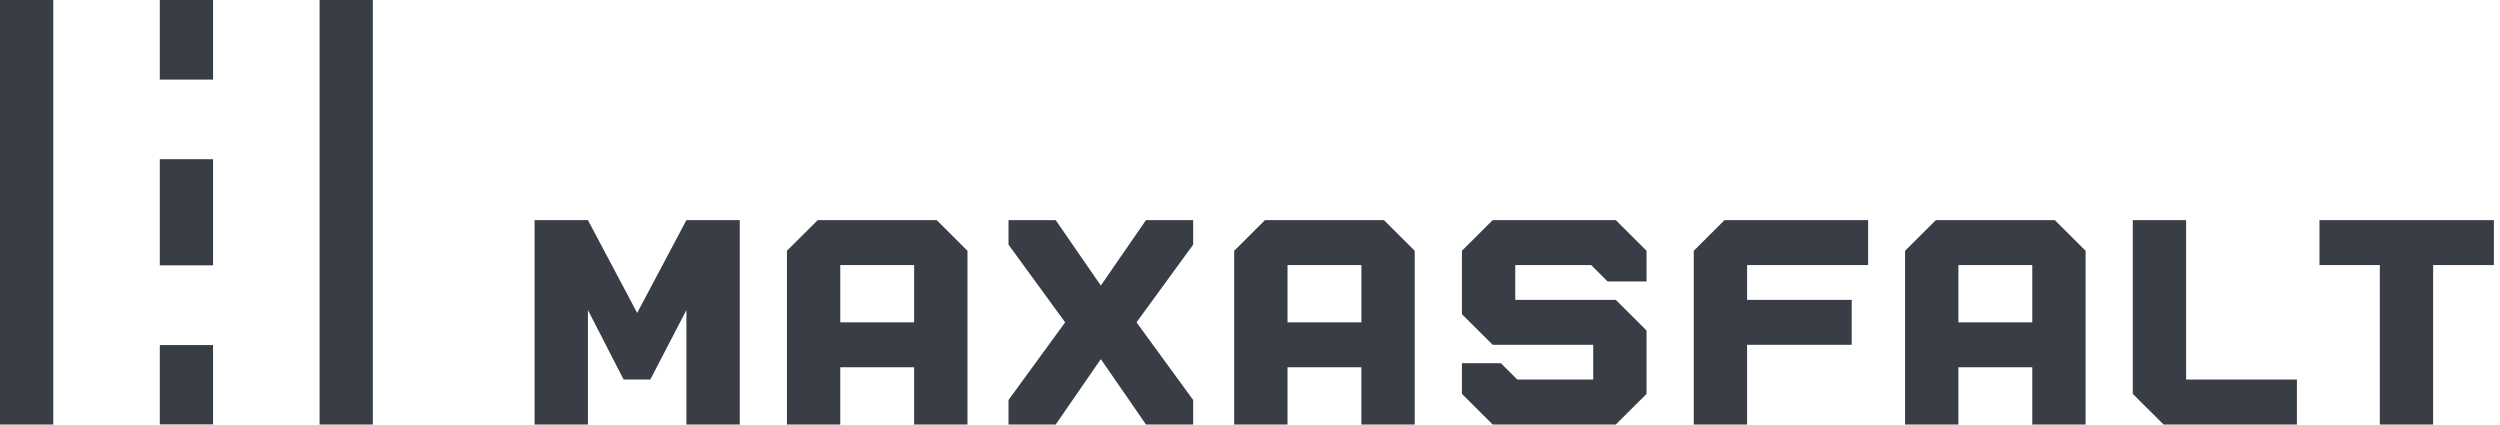
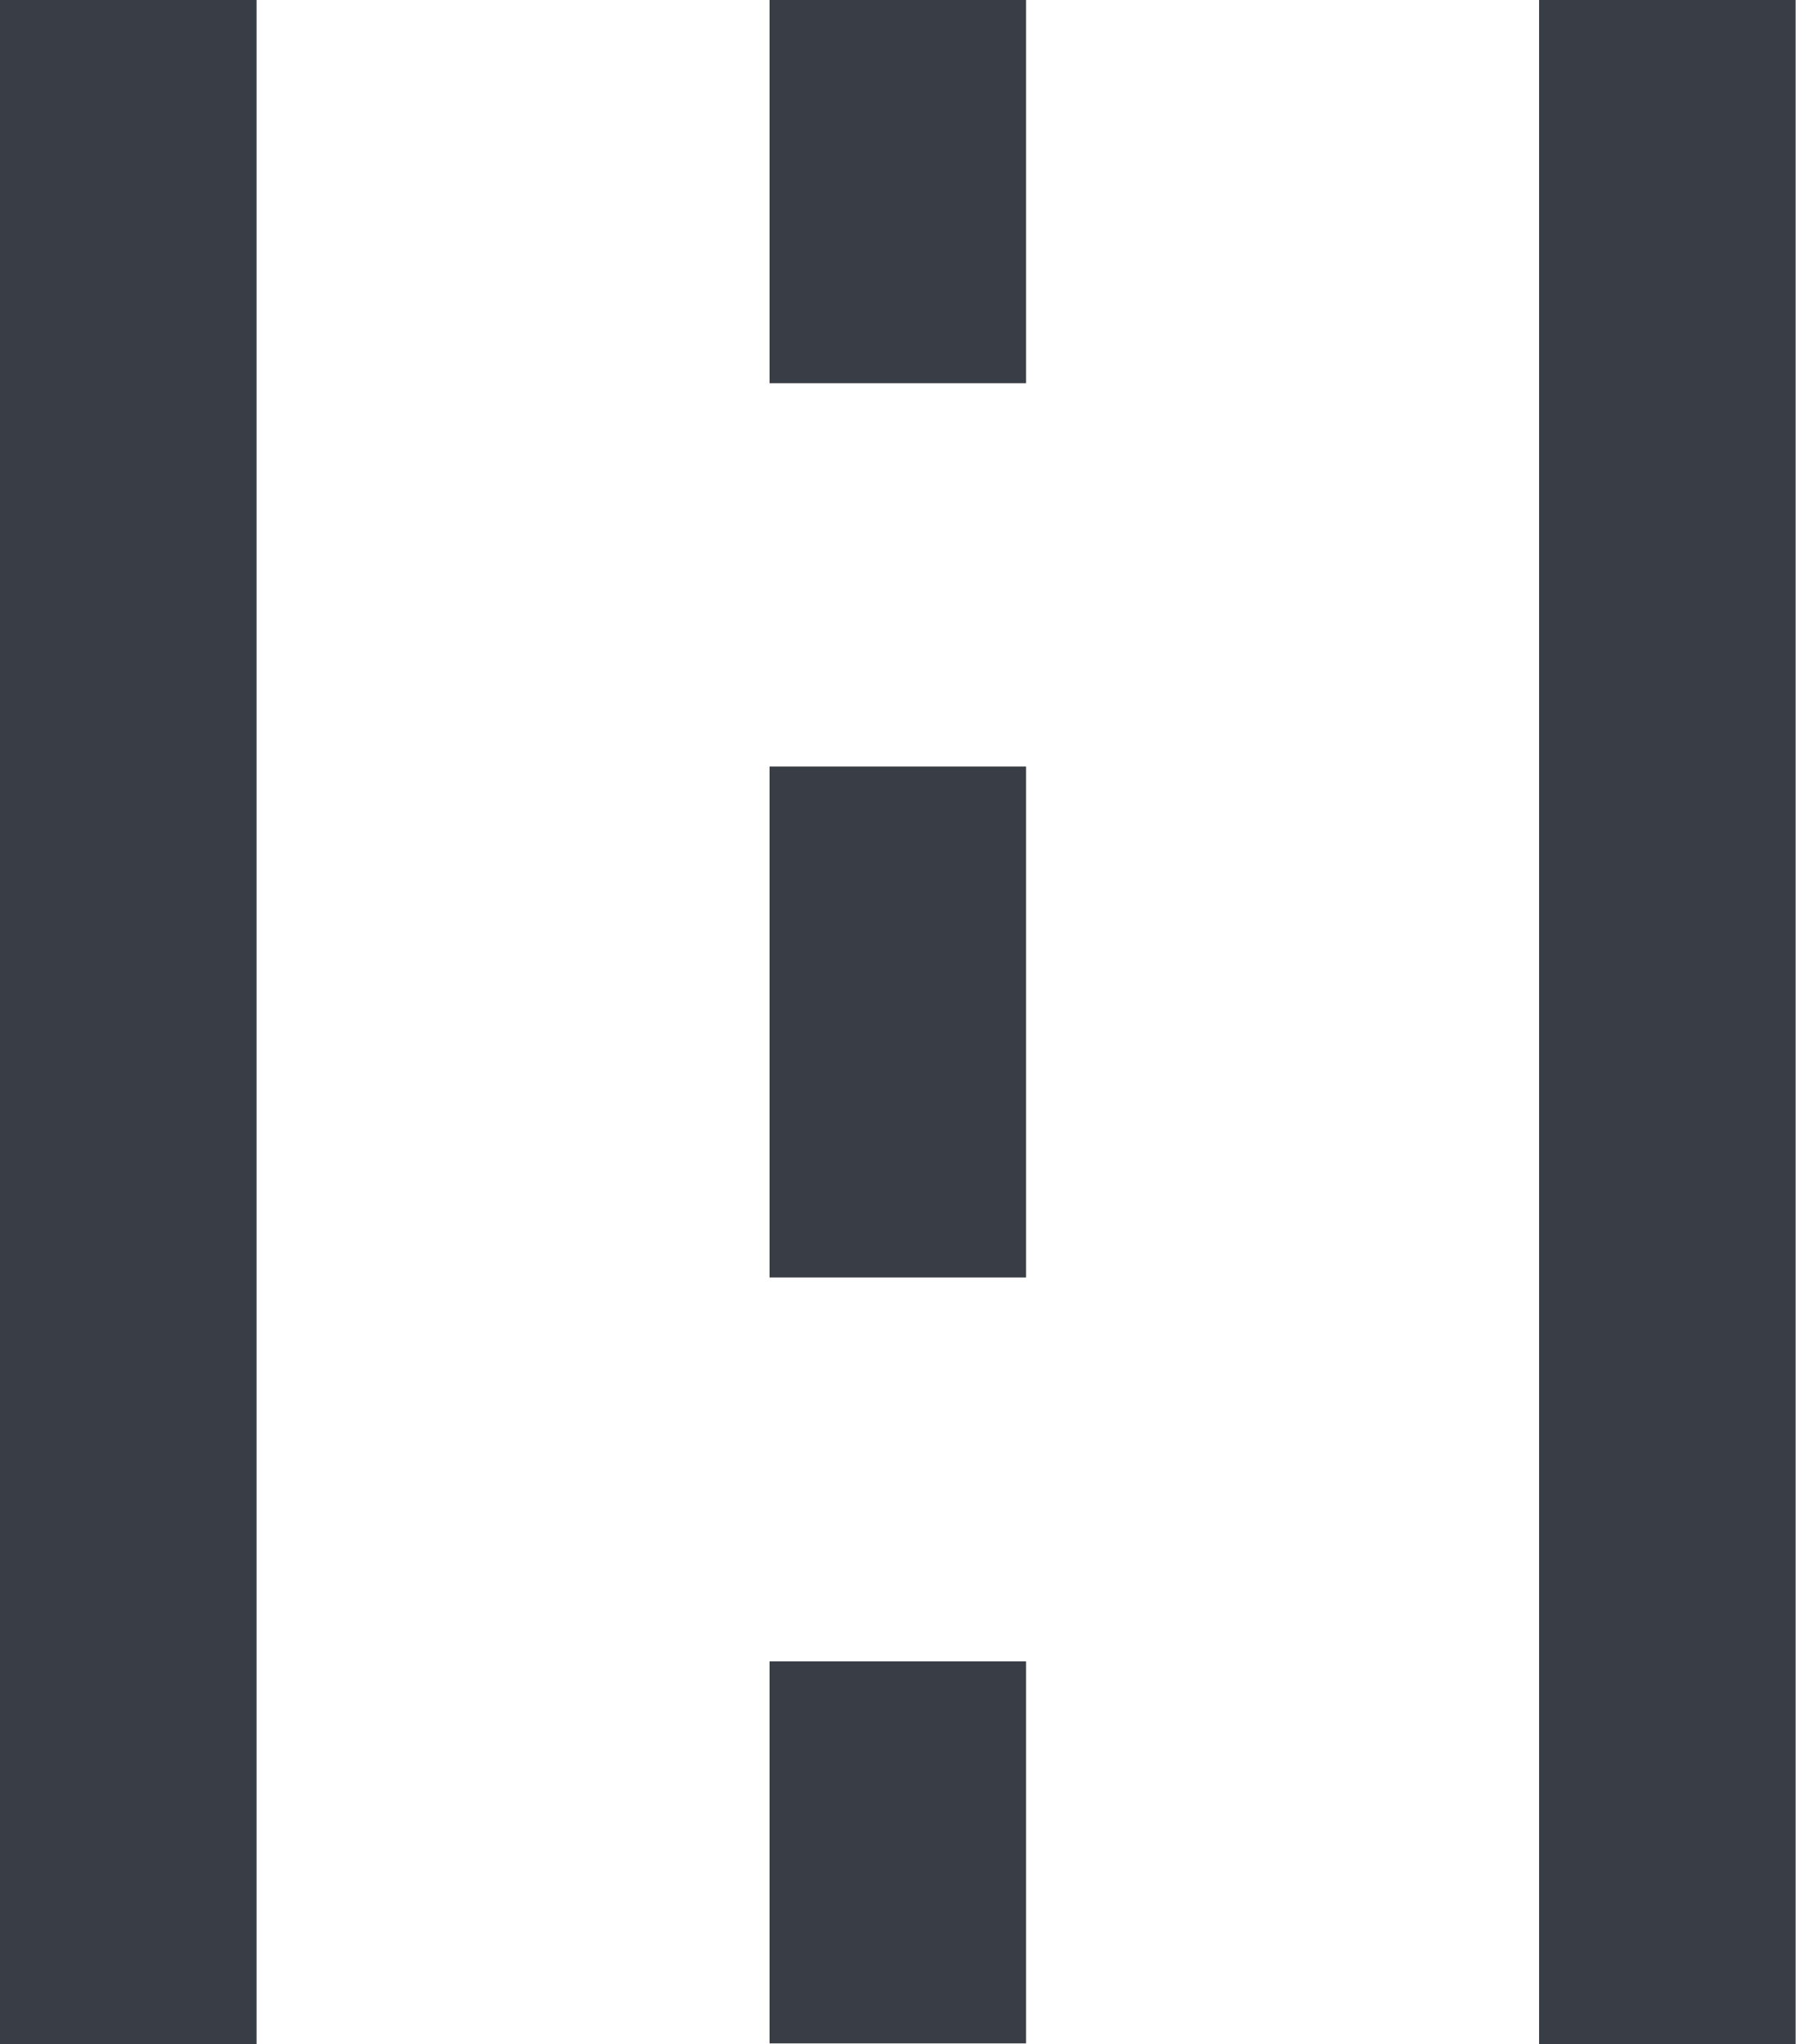
- <svg xmlns="http://www.w3.org/2000/svg" width="159" height="27" viewBox="0 0 159 27" fill="none">
+ <svg xmlns="http://www.w3.org/2000/svg" width="24" height="27" viewBox="0 0 24 27" fill="none">
  <path d="M3.388 0H0V27H3.388V0Z" fill="#393E46" />
  <path d="M23.713 0H20.325V27H23.713V0Z" fill="#393E46" />
  <path d="M13.55 0H10.163V5.062H13.55V0Z" fill="#393E46" />
  <path d="M13.55 21.946H10.163V26.992H13.55V21.946Z" fill="#393E46" />
  <path d="M13.55 10.125H10.163V16.875H13.55V10.125Z" fill="#393E46" />
-   <path d="M43.656 14H47.048V27H43.656V19.72L41.359 24.14H39.663L37.392 19.72V27H34V14H37.392L40.524 19.902L43.656 14ZM50.049 27V15.95L52.007 14H59.574L61.532 15.95V27H58.139V23.36H53.441V27H50.049ZM53.442 20.5H58.139V16.86H53.442V20.5ZM64.141 27V25.44L67.743 20.5L64.141 15.56V14H67.142L70.013 18.16L72.884 14H75.885V15.56L72.283 20.5L75.885 25.44V27H72.884L70.013 22.84L67.142 27H64.141ZM78.494 27V15.95L80.452 14H88.019L89.977 15.95V27H86.584V23.36H81.887V27H78.494ZM81.887 20.5H86.585V16.86H81.887V20.5ZM101.198 16.86H96.371V19.07H102.764L104.721 21.02V25.05L102.764 27H94.935L92.978 25.05V23.1H95.457L96.501 24.14H101.329V21.93H94.935L92.978 19.98V15.95L94.935 14H102.764L104.721 15.95V17.9H102.242L101.198 16.86ZM118.813 16.86H111.115V19.07H117.769V21.93H111.115V27H107.722V15.95L109.68 14H118.813L118.813 16.86ZM121.162 27V15.95L123.119 14H130.687L132.644 15.95V27H129.252V23.36H124.554V27H121.162ZM124.555 20.5H129.252V16.86H124.555V20.5ZM135.646 25.05V14H139.038V24.14H146.084V27H137.603L135.646 25.05ZM147.519 16.86V14H158.611V16.86H154.748V27H151.356V16.86H147.519Z" fill="#393E46" />
</svg>
